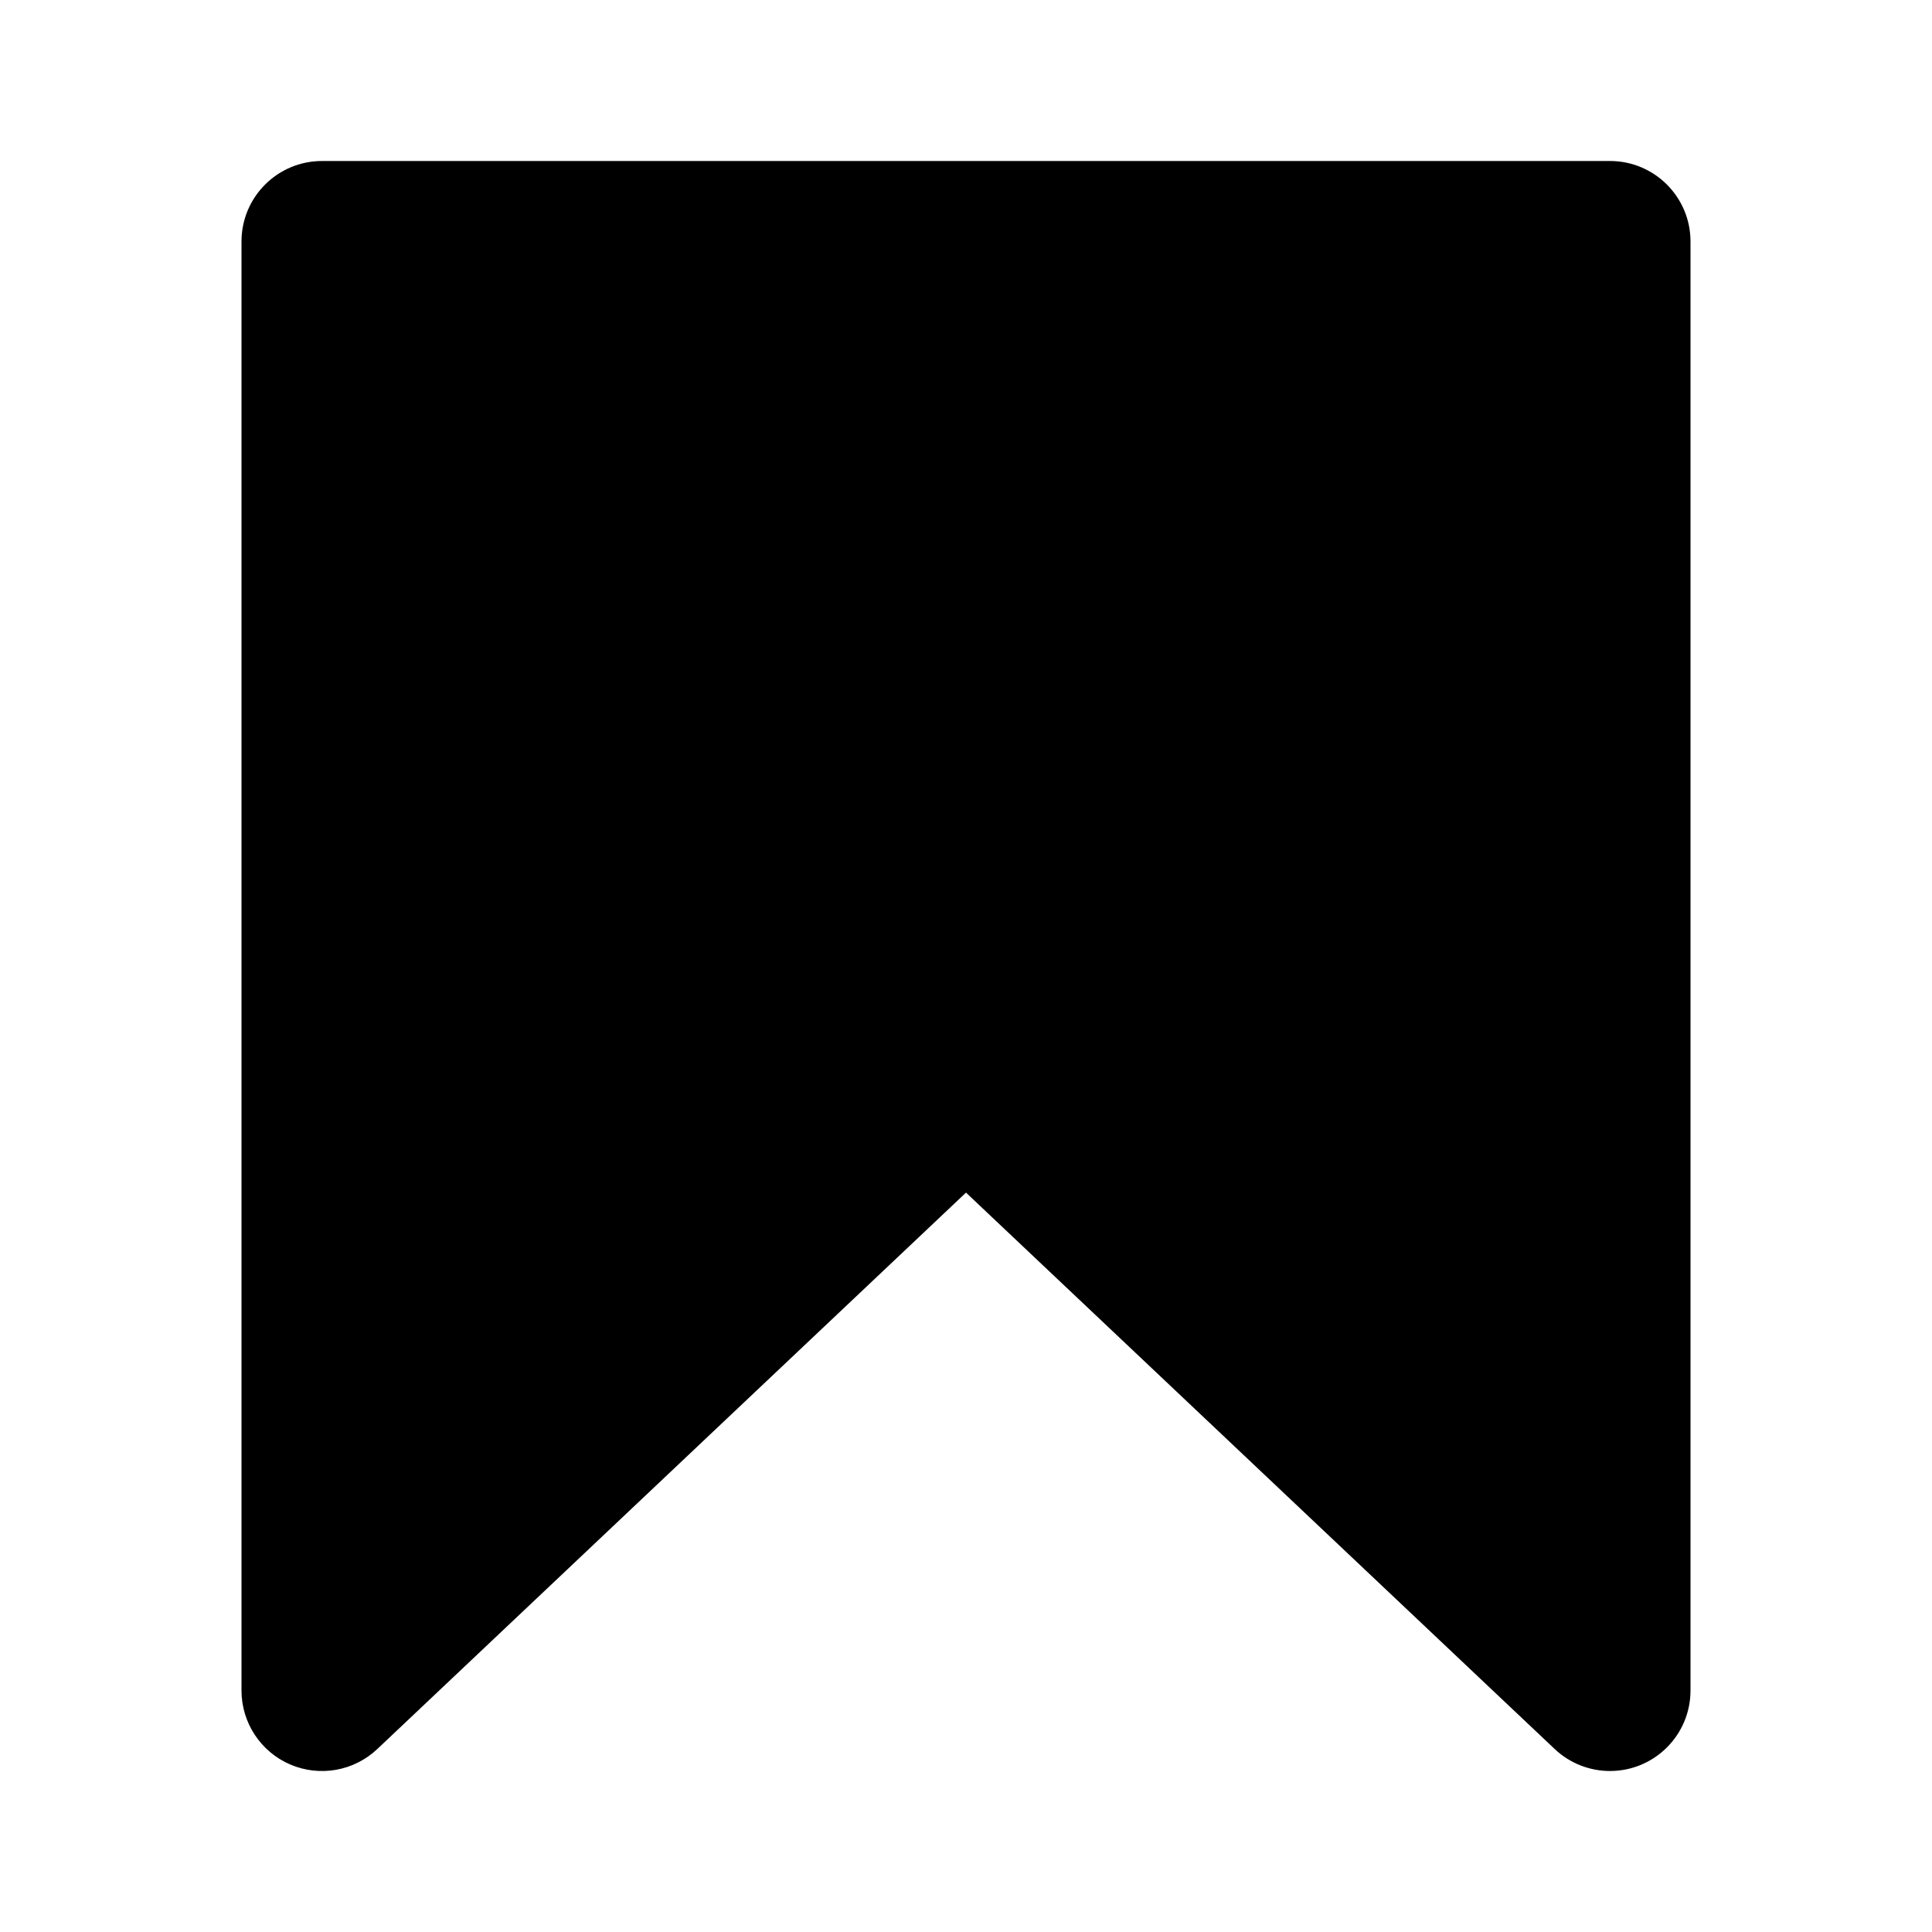
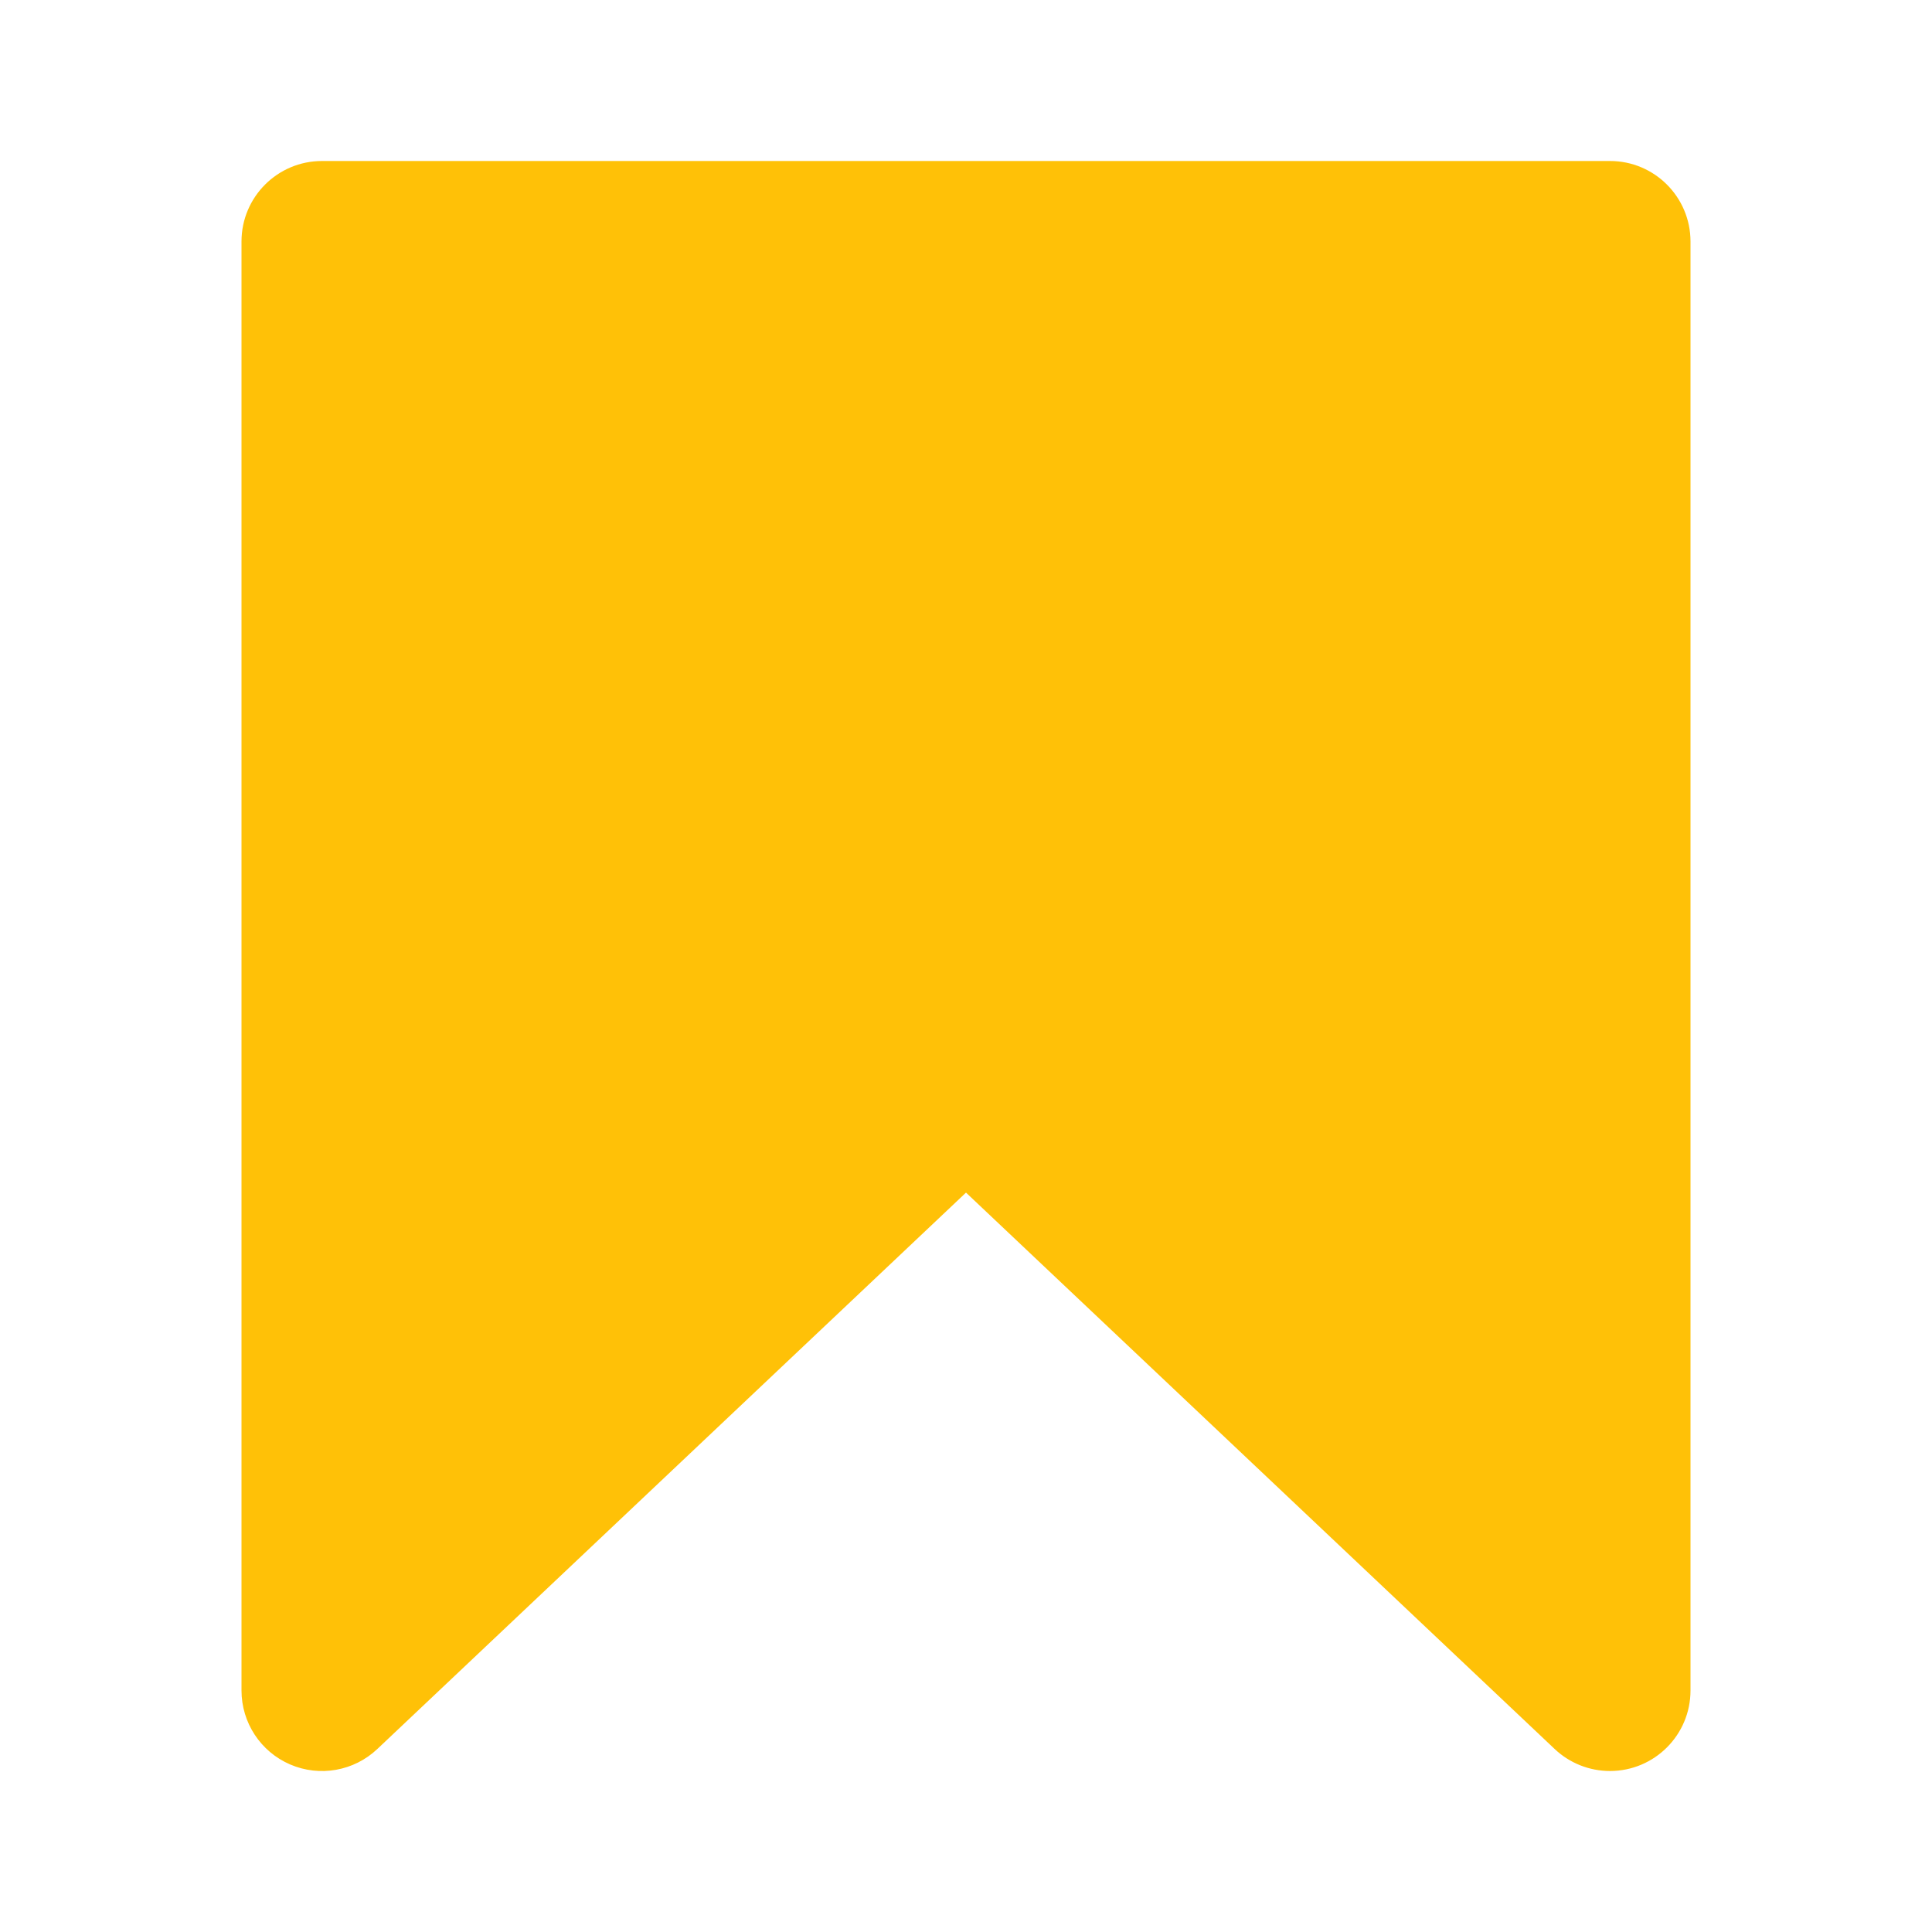
- <svg xmlns="http://www.w3.org/2000/svg" viewBox="0 0 24 24" fill="black" width="24" height="24">
+ <svg xmlns="http://www.w3.org/2000/svg" viewBox="0 0 24 24" fill="#FFC107" width="24" height="24">
  <path d="M20 22a.999.999 0 0 1-.687-.273L12 14.815l-7.313 6.912A1 1 0 0 1 3 21V3a1 1 0 0 1 1-1h16a1 1 0 0 1 1 1v18a1 1 0 0 1-1 1Z" />
</svg>
